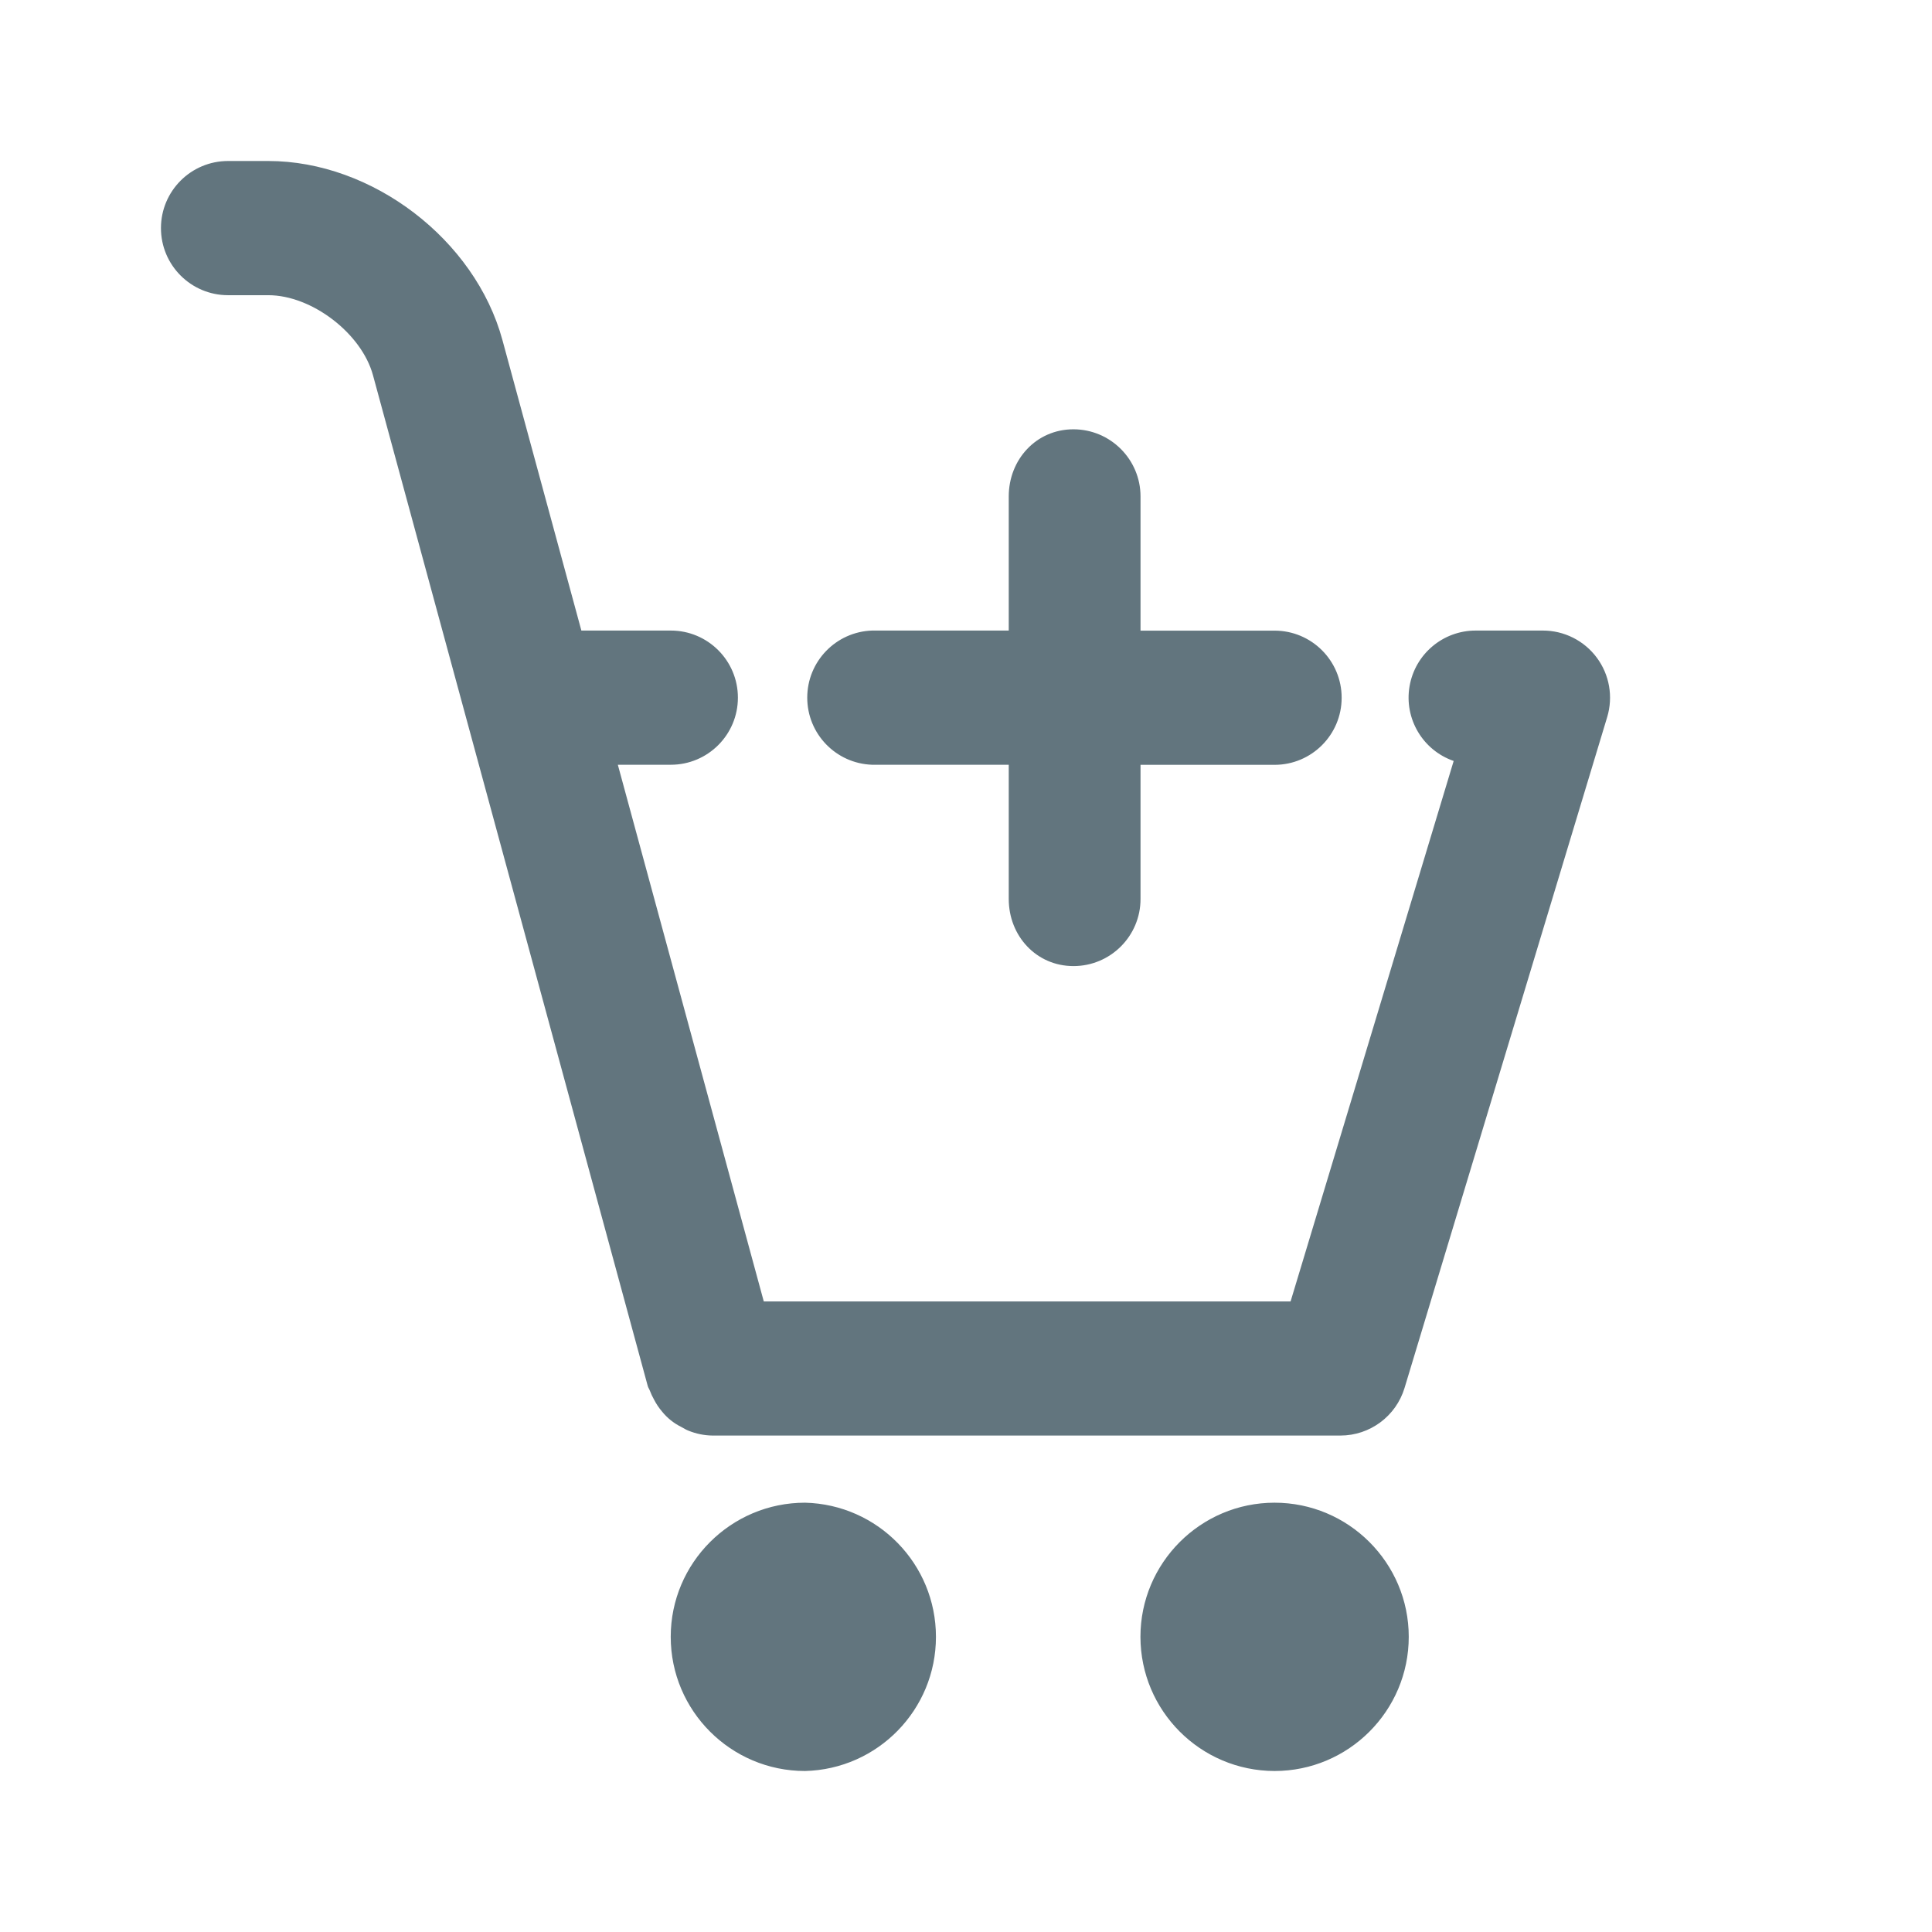
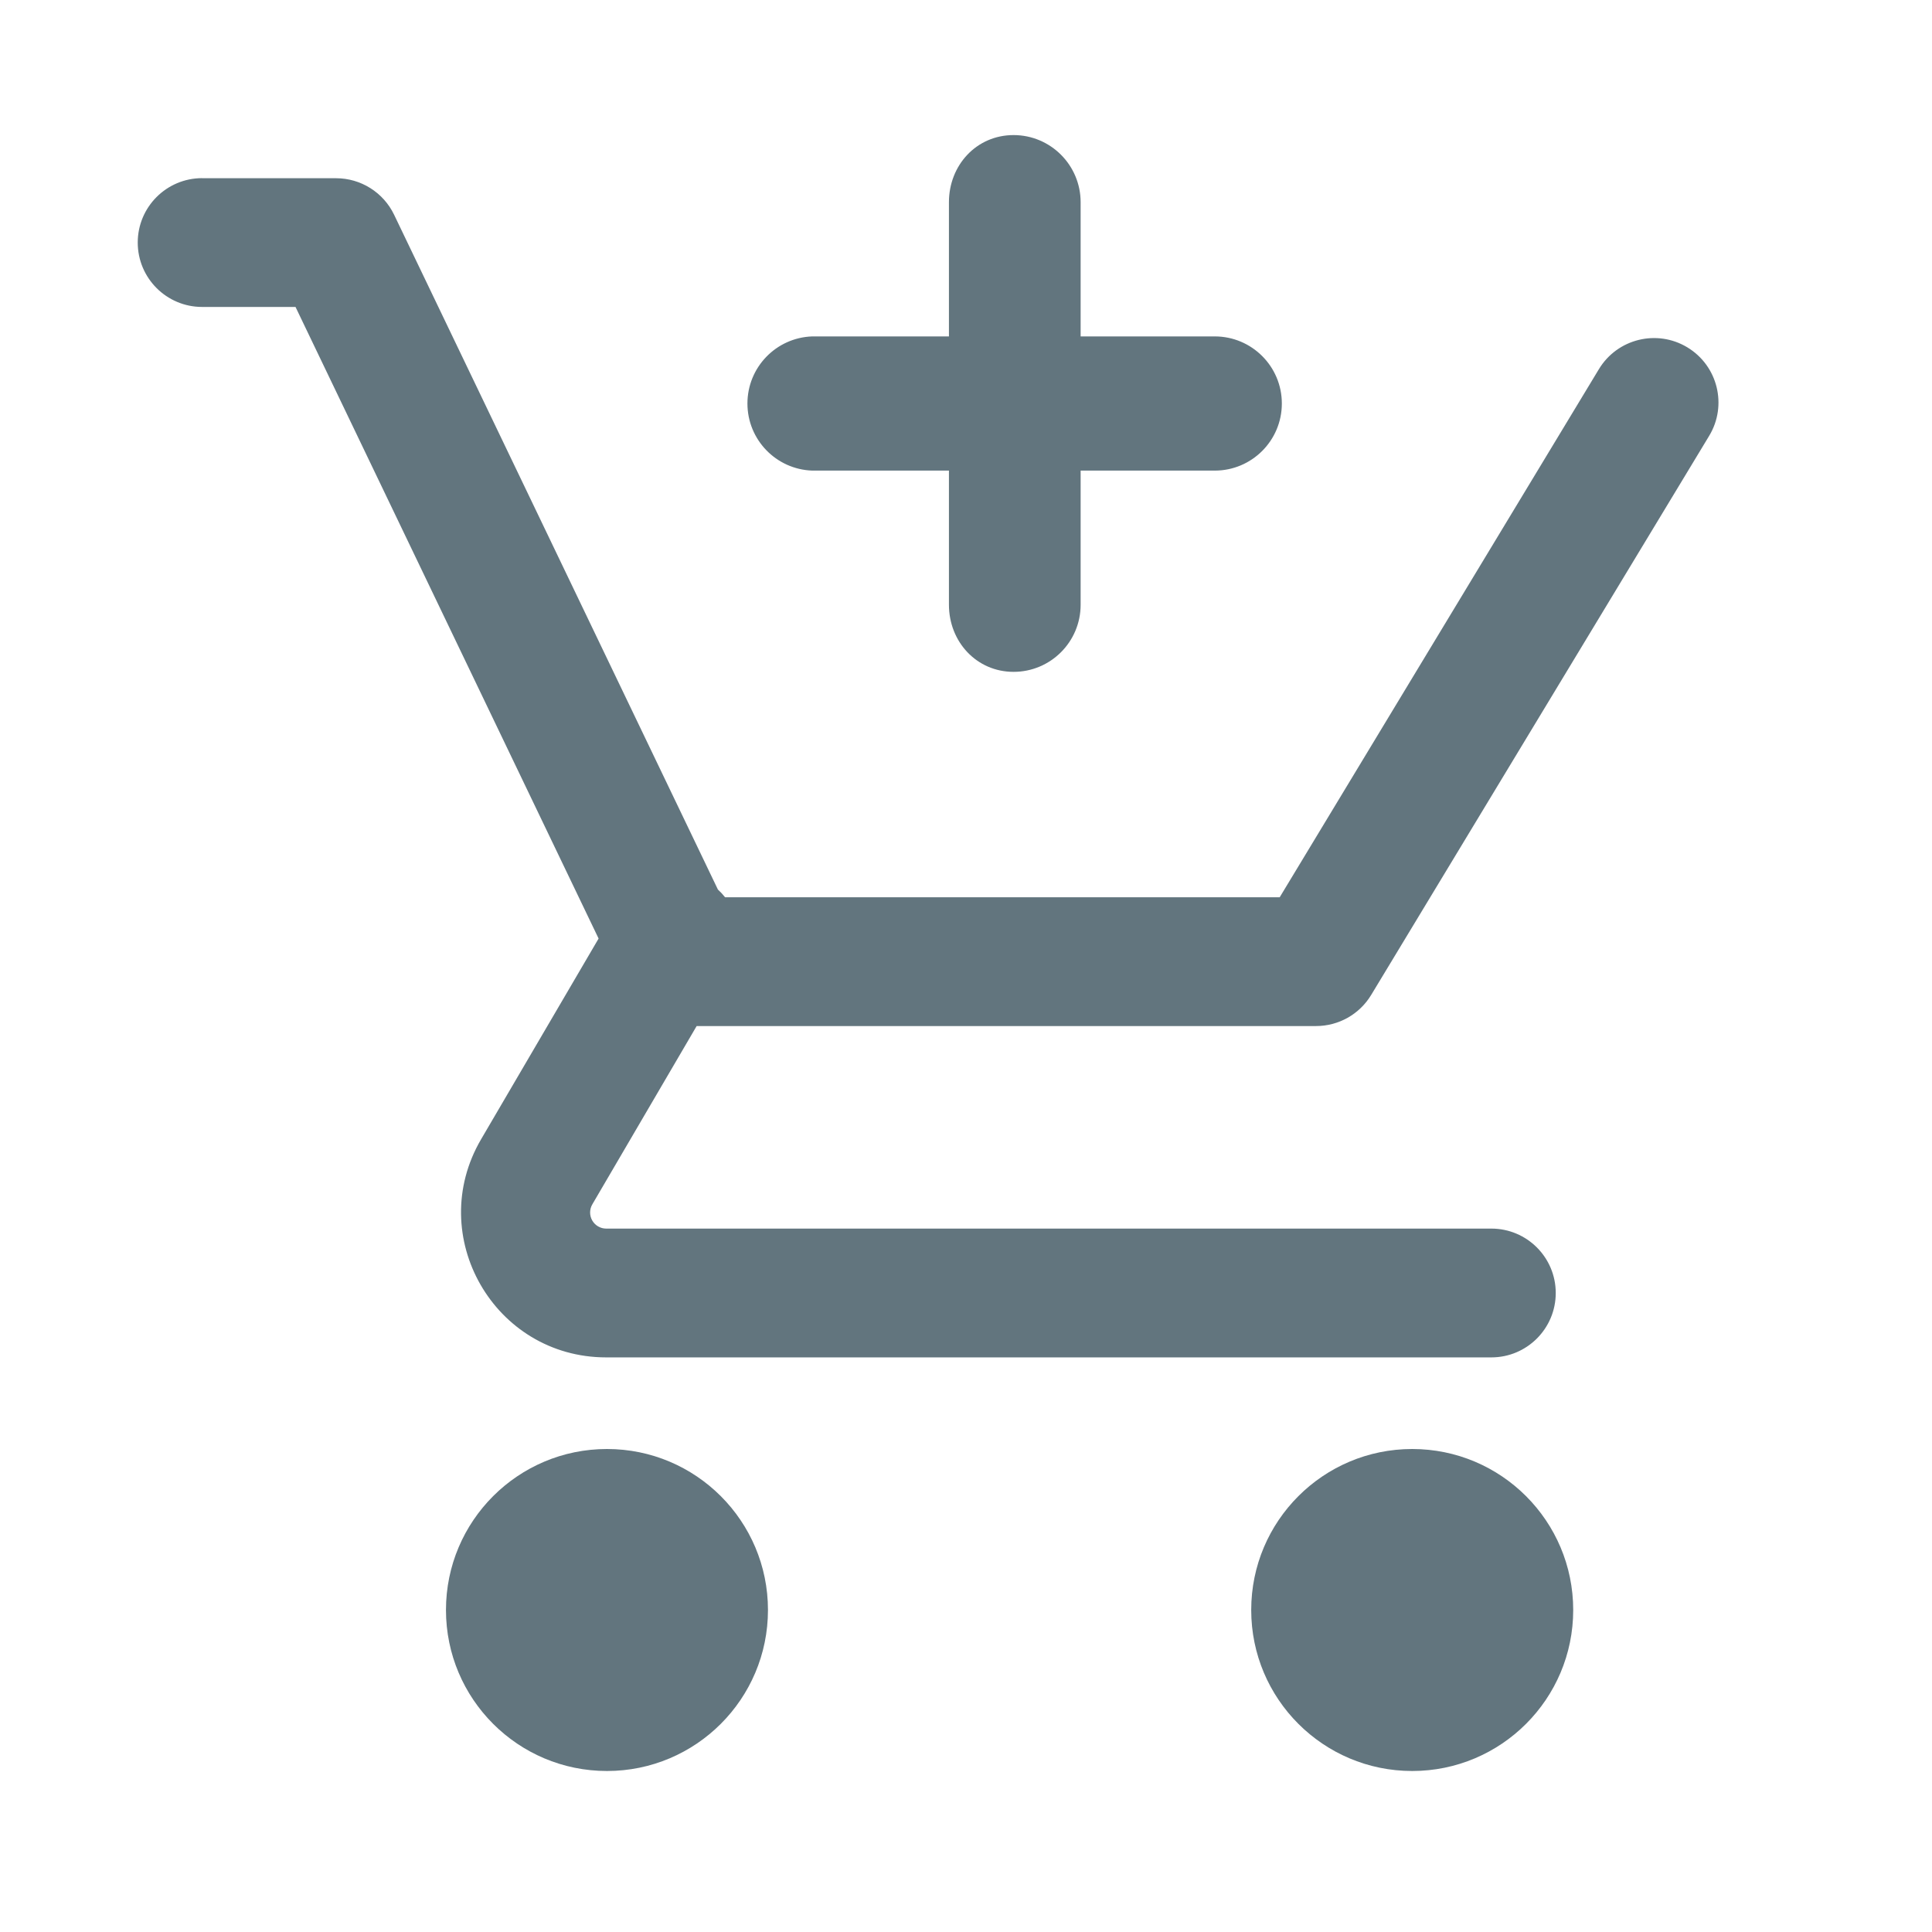
<svg xmlns="http://www.w3.org/2000/svg" fill="none" viewBox="0 0 24 24">
-   <path fill="#62757E" fill-rule="evenodd" d="m19.965 8.908-2.517 8.333a.833.833 0 0 1-.797.592h-7.8a.818.818 0 0 1-.297-.06c-.032-.012-.06-.03-.089-.046a.709.709 0 0 1-.239-.19.772.772 0 0 1-.103-.154.787.787 0 0 1-.05-.107c-.007-.02-.02-.036-.026-.057L4.633 4.66c-.142-.52-.761-.993-1.3-.993h-.5a.833.833 0 1 1 0-1.667h.5c1.292 0 2.569.977 2.908 2.223l.981 3.61h1.111a.833.833 0 1 1 0 1.667h-.658l1.813 6.667h6.544l2.026-6.714a.833.833 0 0 1 .275-1.62h.833a.834.834 0 0 1 .799 1.075Zm-4.132.593h-1.665v1.667c0 .46-.373.833-.833.833-.461 0-.804-.374-.804-.834V9.5h-1.698a.834.834 0 0 1 0-1.667h1.698V6.167c0-.46.343-.834.803-.834s.834.374.834.834v1.667h1.665a.833.833 0 1 1 0 1.667Zm-5.832 9.166A1.667 1.667 0 0 1 10 22c-.92 0-1.668-.747-1.668-1.667 0-.919.748-1.666 1.668-1.666Zm5.832 0c.919 0 1.667.747 1.667 1.666 0 .92-.748 1.667-1.667 1.667a1.669 1.669 0 0 1-1.666-1.667c0-.919.748-1.666 1.666-1.666Z" clip-rule="evenodd" />
+   <path fill="#62757E" fill-rule="evenodd" d="M15.09 5.846h-1.666v1.667c0 .46-.373.833-.833.833-.46 0-.803-.374-.803-.834V5.846H10.09a.834.834 0 0 1 0-1.667h1.698V2.512c0-.46.342-.834.803-.834.46 0 .833.374.833.834v1.667h1.666a.833.833 0 1 1 0 1.667ZM2.511 2.213a.8.8 0 1 0 0 1.6h1.16l3.765 7.846-1.46 2.494c-.702 1.2.164 2.709 1.554 2.709h10.996a.8.8 0 0 0 0-1.6H7.53a.2.2 0 0 1-.172-.301l1.296-2.215h7.694a.8.8 0 0 0 .685-.386l4.199-6.946a.8.8 0 1 0-1.37-.828l-3.965 6.56h-6.89a.796.796 0 0 0-.089-.096L4.896 2.668a.8.8 0 0 0-.721-.454H2.51ZM9.54 20a2 2 0 1 1-4 0 2 2 0 0 1 4 0Zm8.003 2a2 2 0 1 0 0-4 2 2 0 0 0 0 4Z" clip-rule="evenodd" />
</svg>
